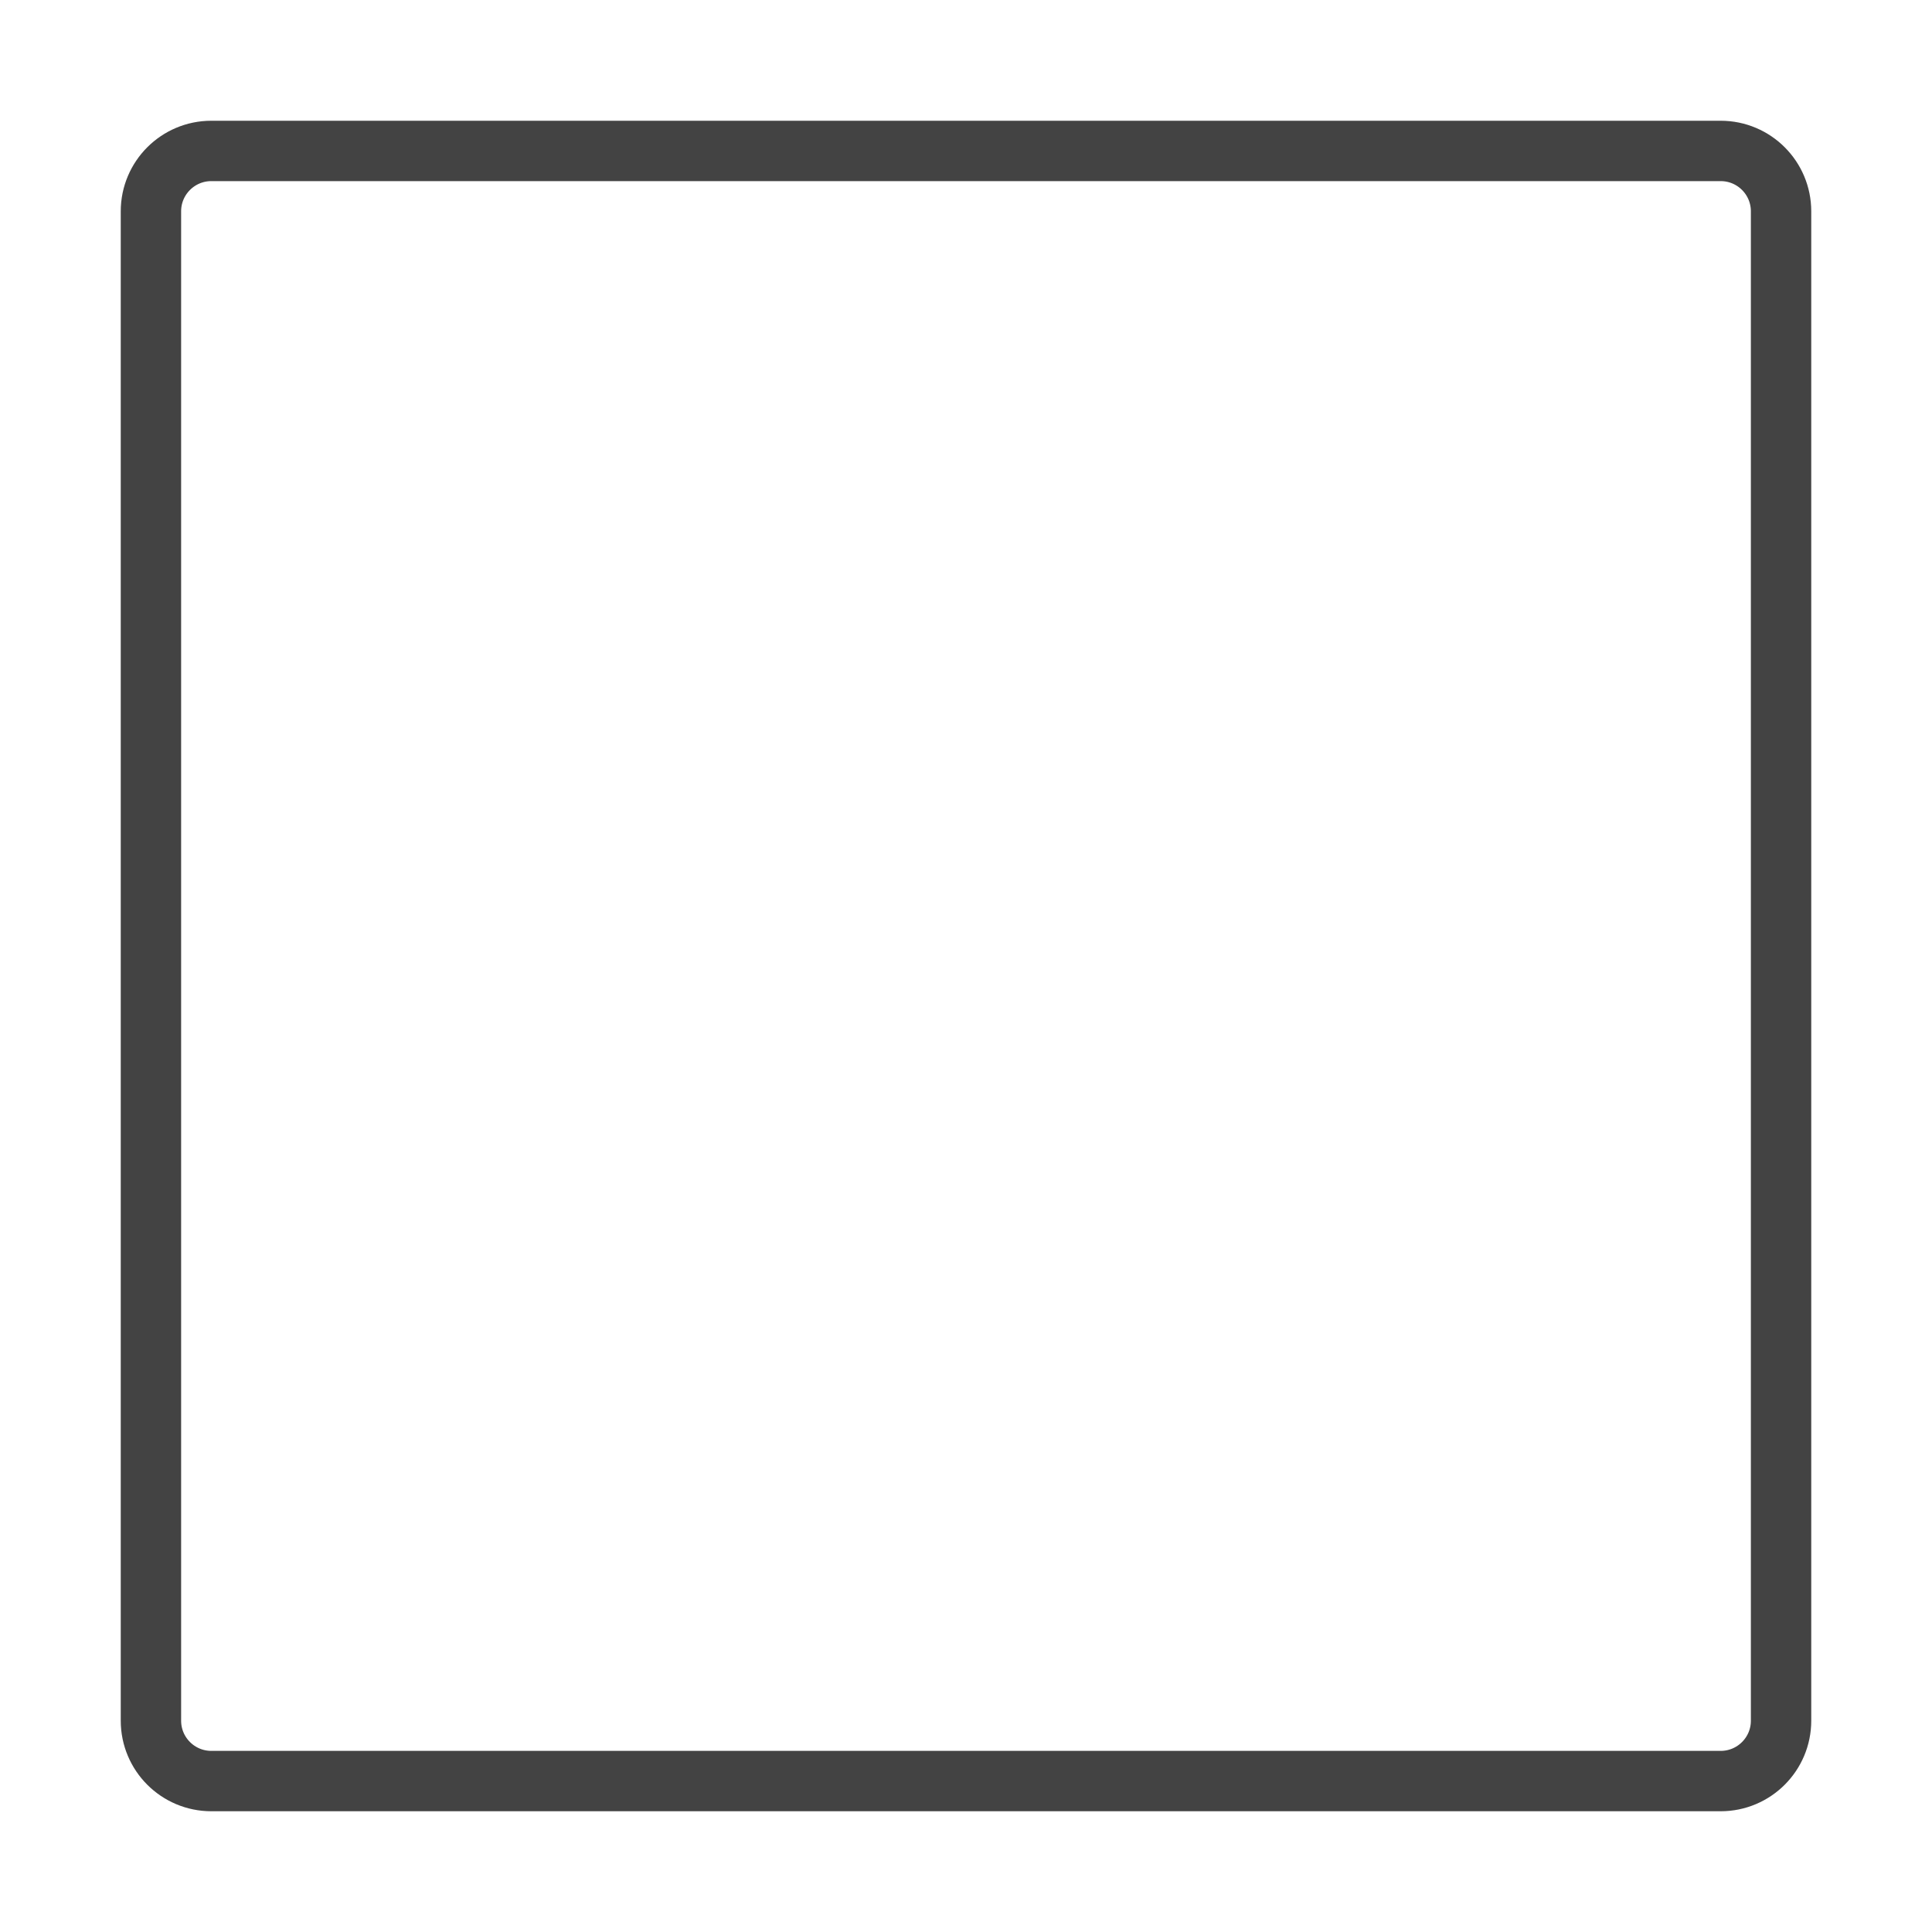
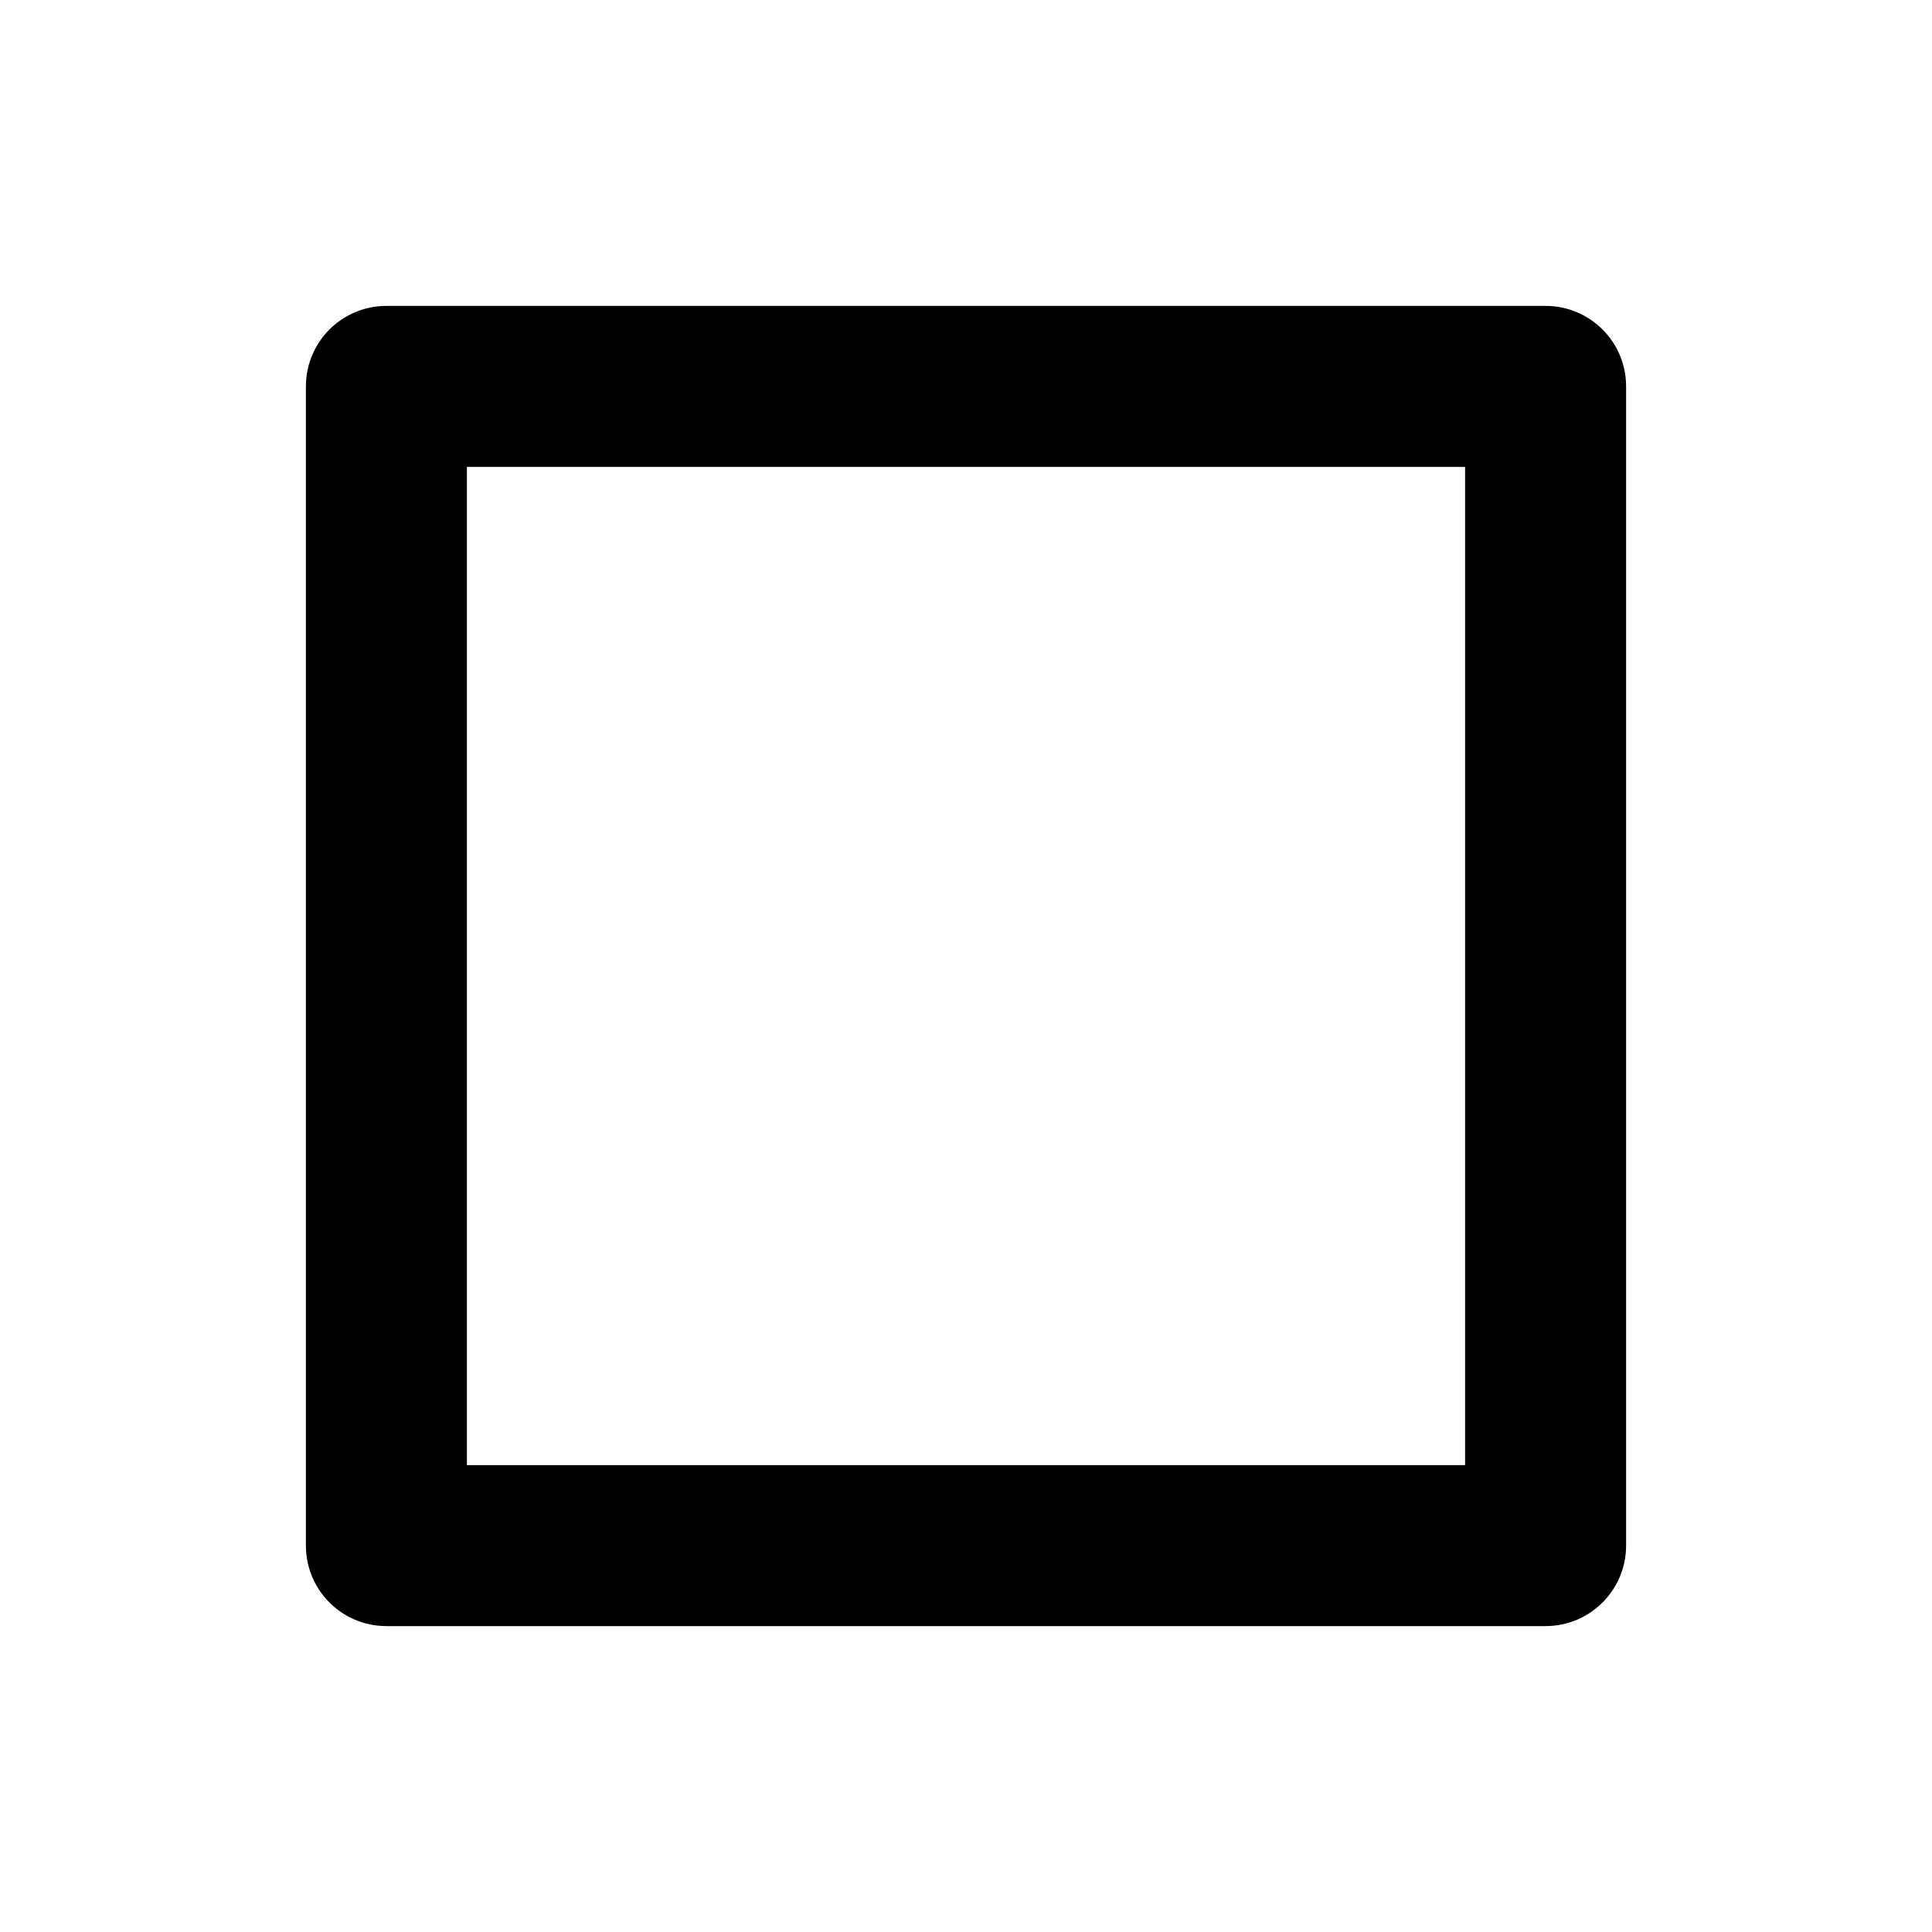
- <svg xmlns="http://www.w3.org/2000/svg" width="32" height="32" viewBox="0 0 32 32">
-   <g fill="none" fill-rule="evenodd">
-     <rect width="27" height="27" x="2.5" y="2.5" stroke="#434343" rx="1" />
-   </g>
+ <svg xmlns="http://www.w3.org/2000/svg" t="1577358118116" class="icon" viewBox="0 0 1024 1024" version="1.1" p-id="20373" width="200" height="200">
+   <defs>
+     <style type="text/css" />
+   </defs>
+   <path d="M162.133 204.8a42.667 42.667 0 0 1 42.667-42.667h614.4a42.667 42.667 0 0 1 42.667 42.667v614.4a42.667 42.667 0 0 1-42.667 42.667H204.8a42.667 42.667 0 0 1-42.667-42.667V204.8z m85.333 42.667v529.067h529.067V247.467H247.467z" p-id="20374" />
</svg>
